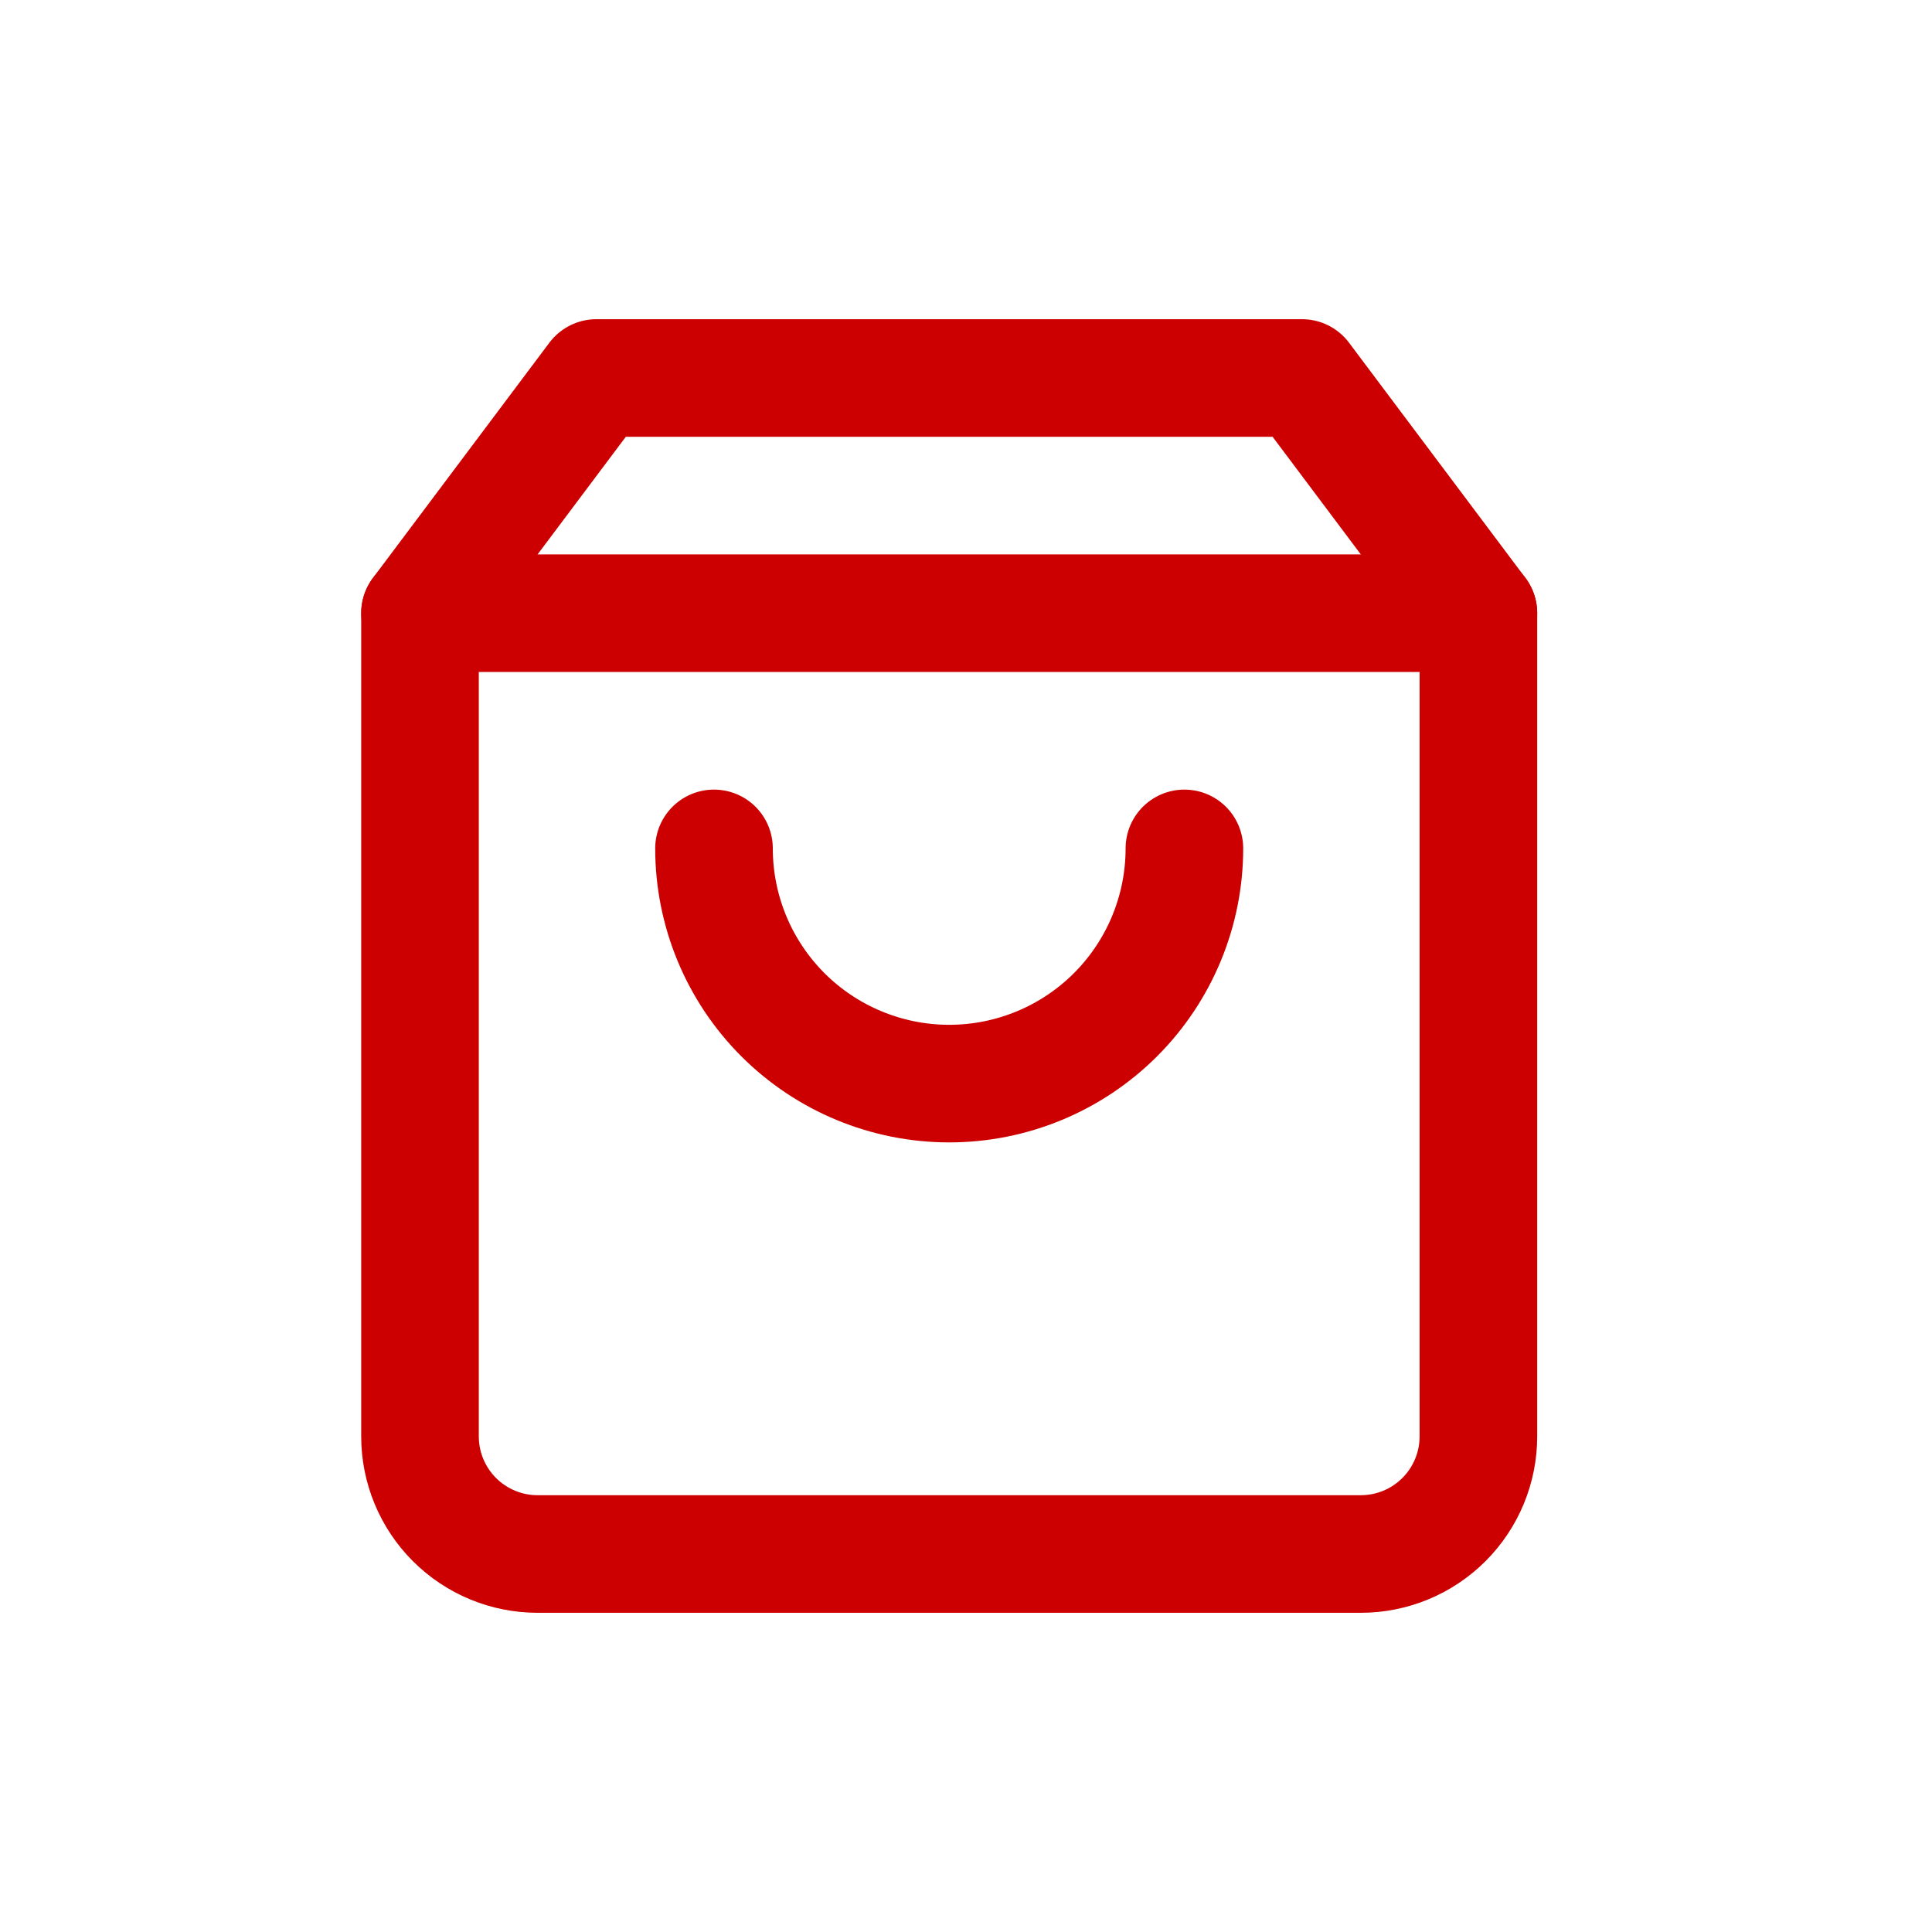
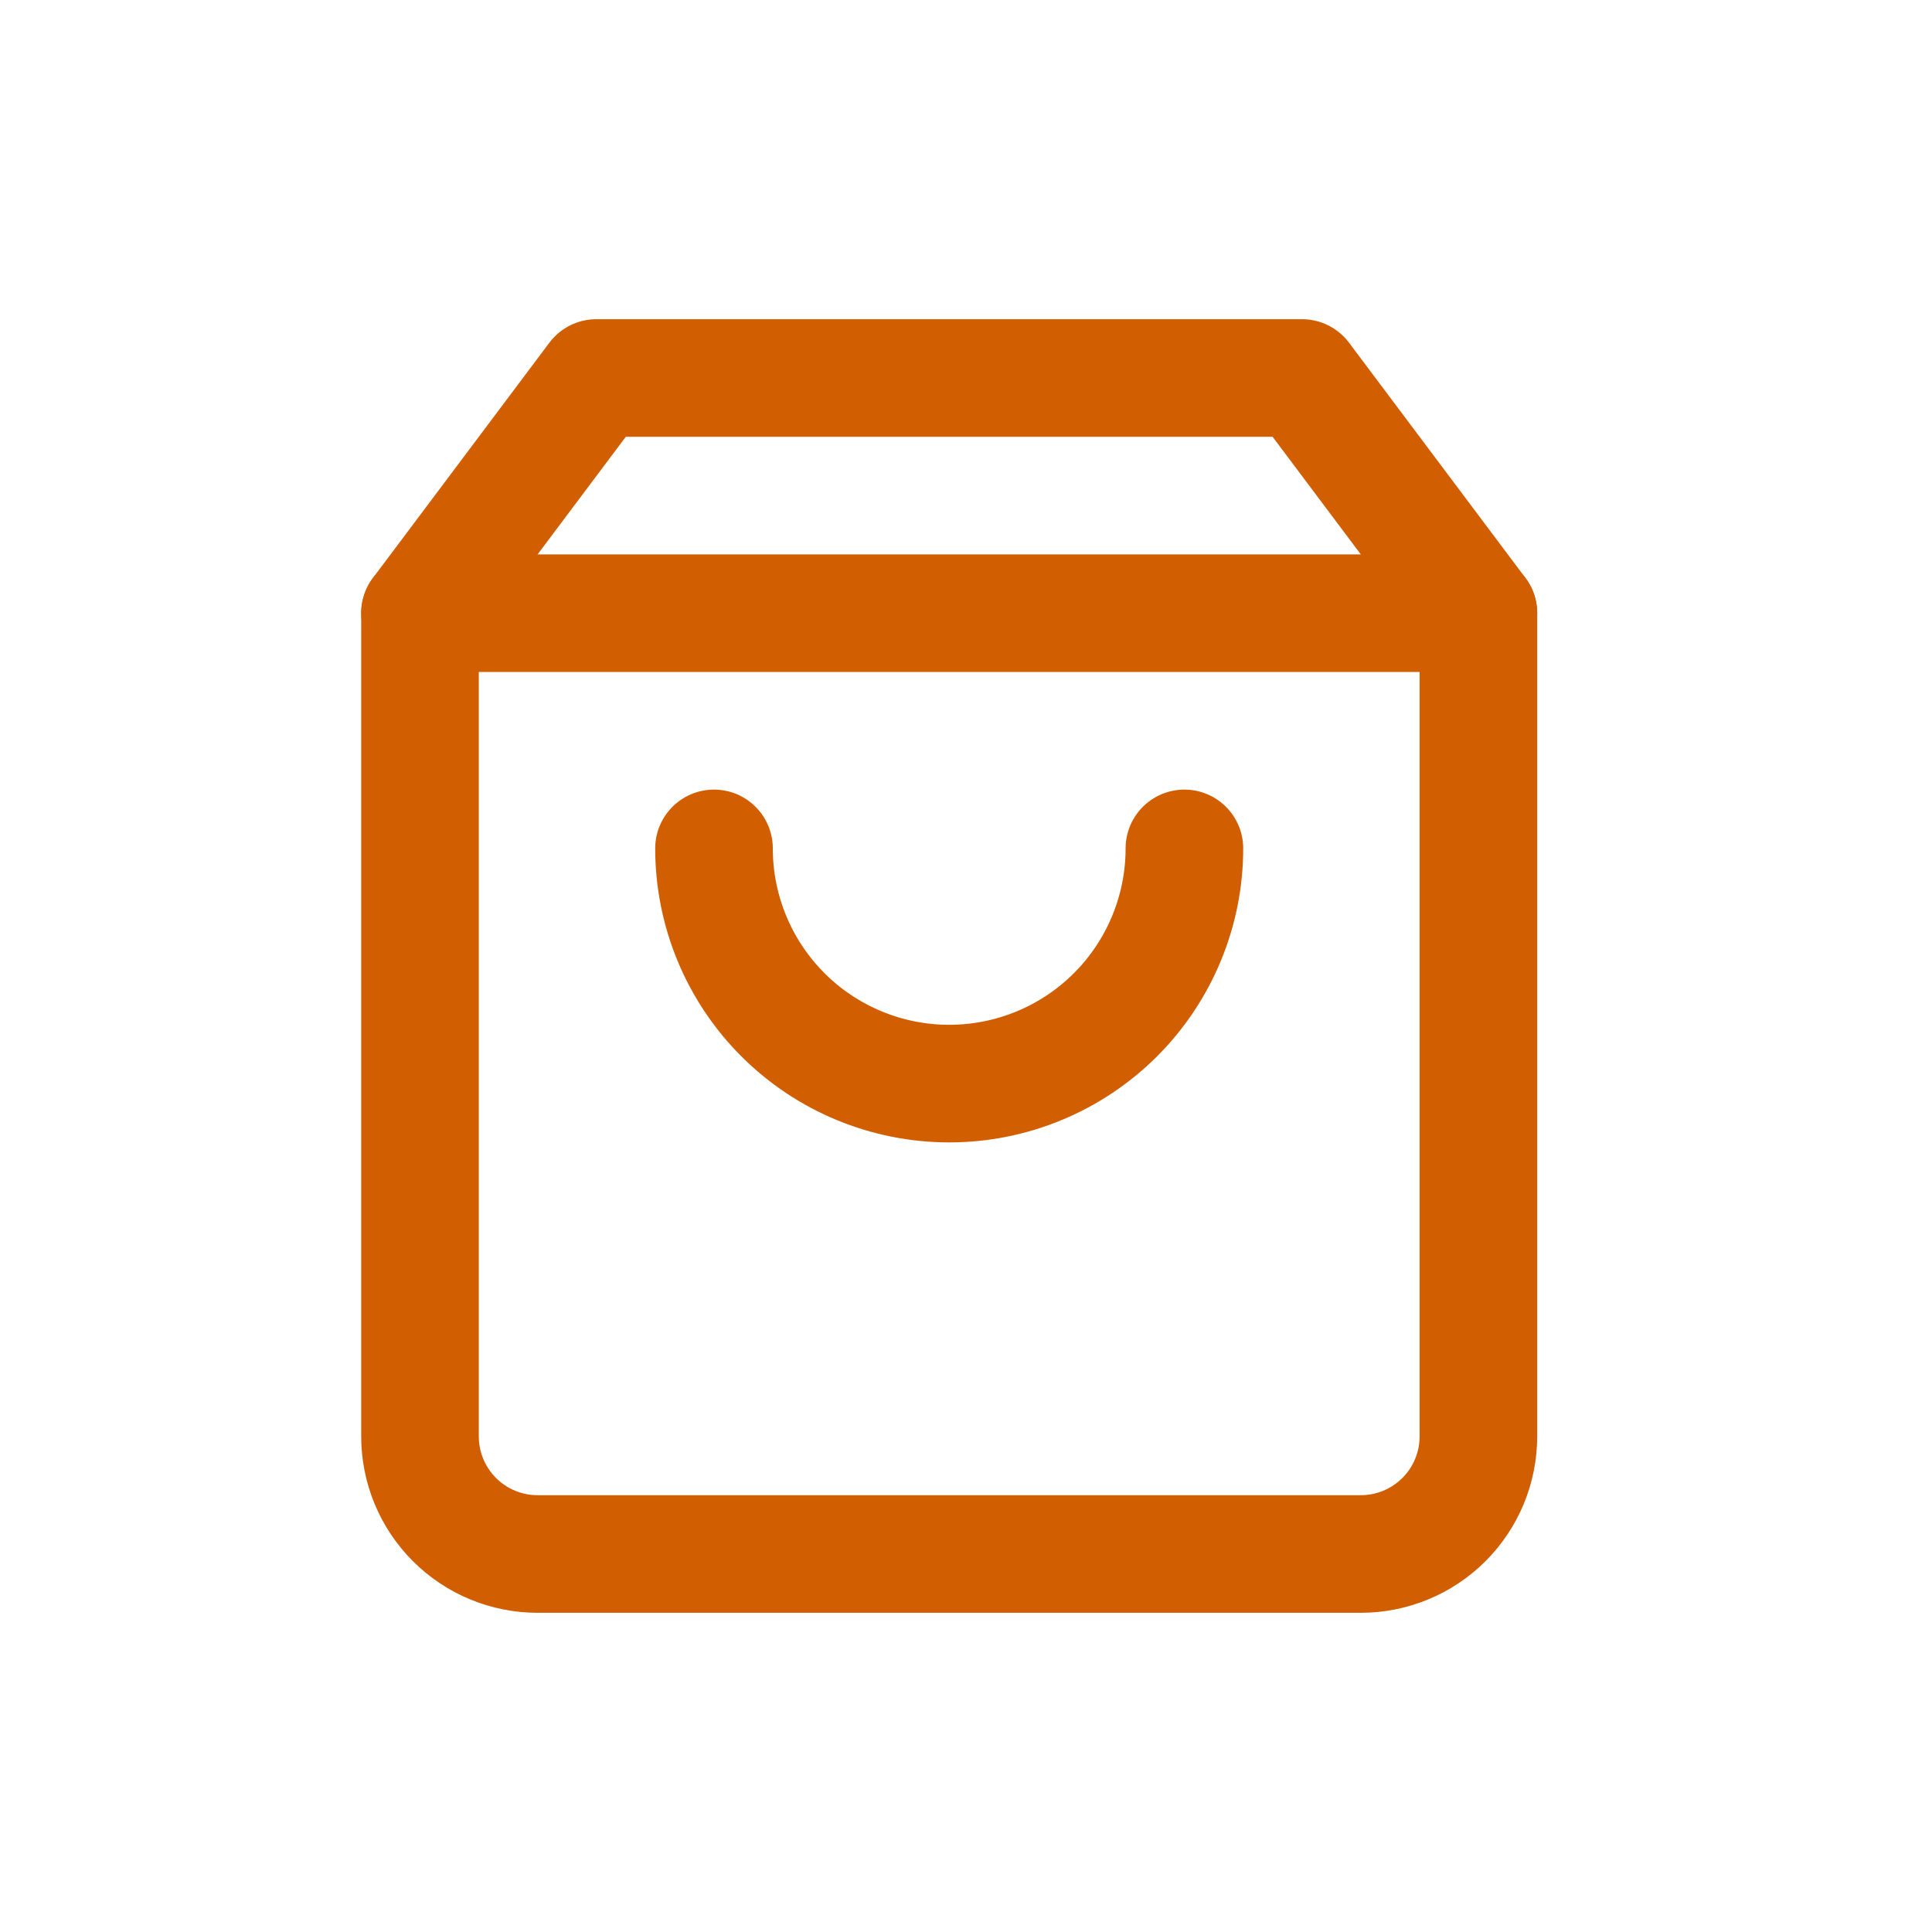
<svg xmlns="http://www.w3.org/2000/svg" width="46" height="46" viewBox="0 0 46 46" fill="none">
-   <path d="M14.2 9L10 14.6V34.2C10 34.943 10.295 35.655 10.82 36.18C11.345 36.705 12.057 37 12.8 37H32.4C33.143 37 33.855 36.705 34.38 36.18C34.905 35.655 35.2 34.943 35.2 34.2V14.6L31 9H14.2Z" stroke="#CC0000" stroke-width="2.8" stroke-linecap="round" stroke-linejoin="round" />
-   <path d="M28.2 20.2C28.2 21.685 27.61 23.11 26.56 24.16C25.51 25.21 24.085 25.8 22.6 25.8C21.115 25.8 19.69 25.21 18.64 24.16C17.59 23.11 17 21.685 17 20.2" stroke="#CC0000" stroke-width="2.8" stroke-linecap="round" stroke-linejoin="round" />
-   <path d="M10 14.6H35.2" stroke="#CC0000" stroke-width="2.8" stroke-linecap="round" stroke-linejoin="round" />
+   <path d="M14.2 9L10 14.6V34.2C10 34.943 10.295 35.655 10.82 36.18C11.345 36.705 12.057 37 12.8 37H32.4C33.143 37 33.855 36.705 34.38 36.18C34.905 35.655 35.2 34.943 35.2 34.2V14.6L31 9H14.2Z" stroke="#D15E00" stroke-width="2.8" stroke-linecap="round" stroke-linejoin="round" />
+   <path d="M28.2 20.2C28.2 21.685 27.61 23.11 26.56 24.16C25.51 25.21 24.085 25.8 22.6 25.8C21.115 25.8 19.69 25.21 18.64 24.16C17.59 23.11 17 21.685 17 20.2" stroke="#D15E00" stroke-width="2.8" stroke-linecap="round" stroke-linejoin="round" />
+   <path d="M10 14.6H35.2" stroke="#D15E00" stroke-width="2.8" stroke-linecap="round" stroke-linejoin="round" />
</svg>
